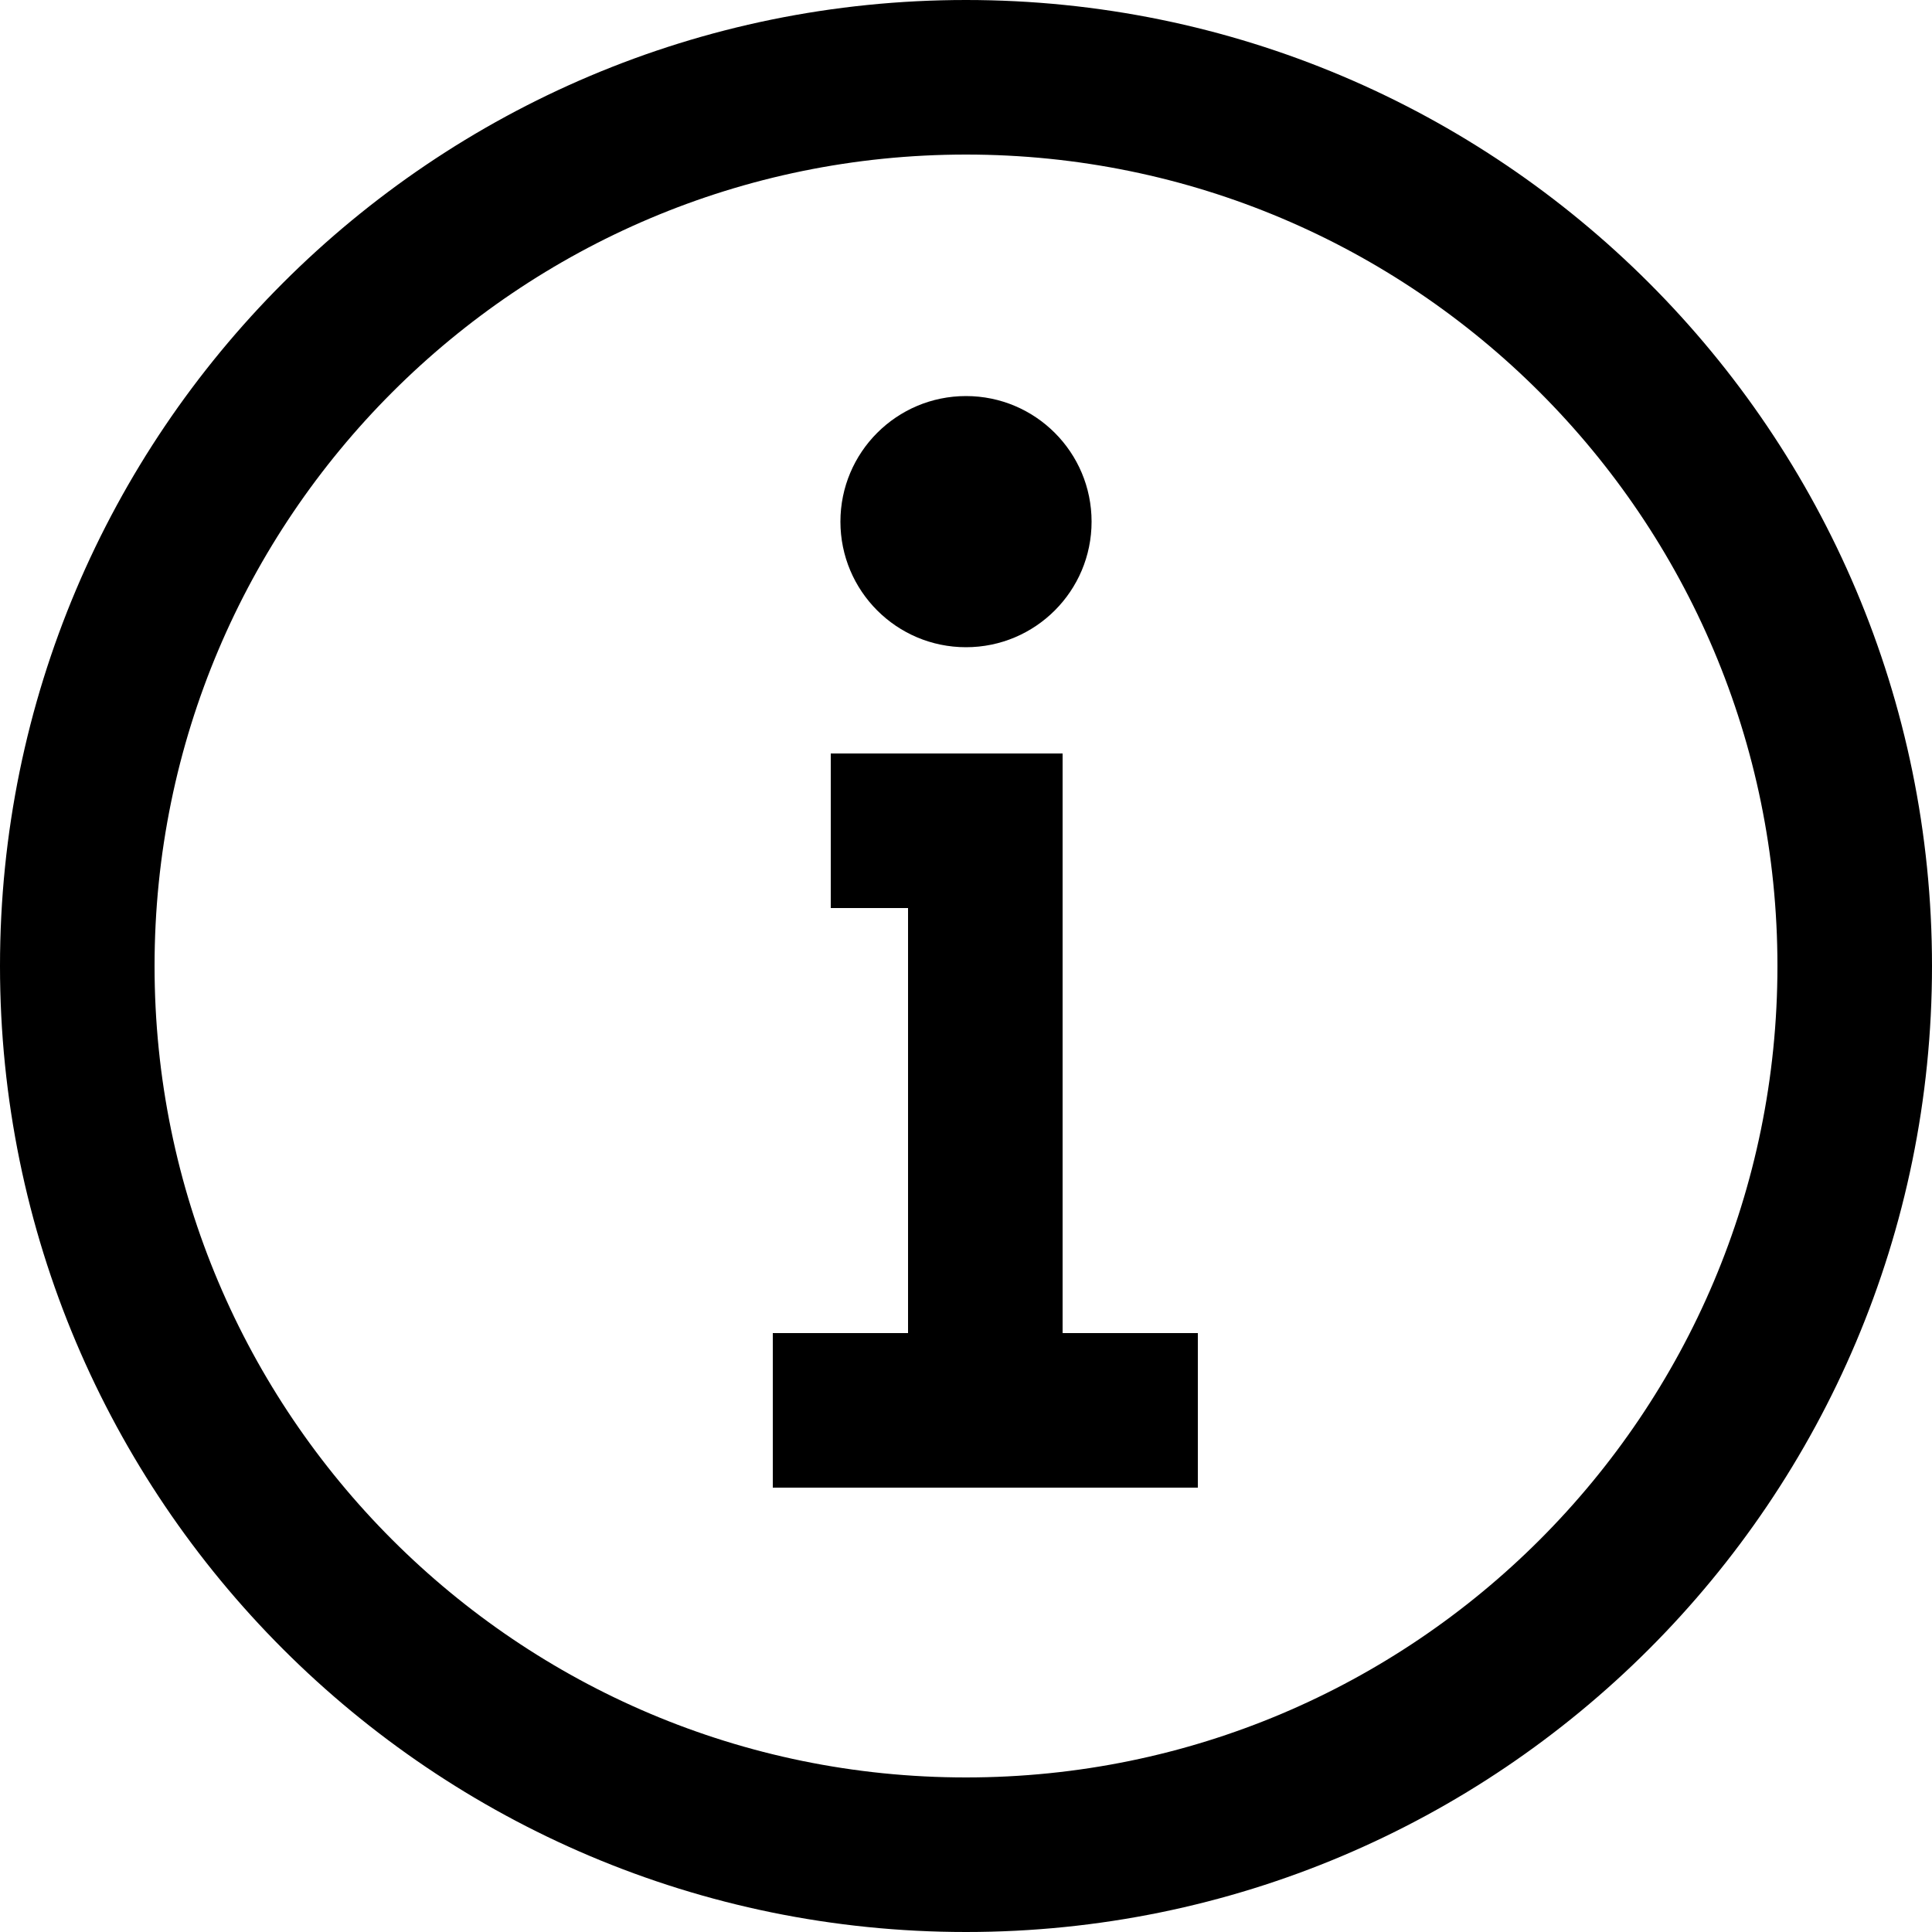
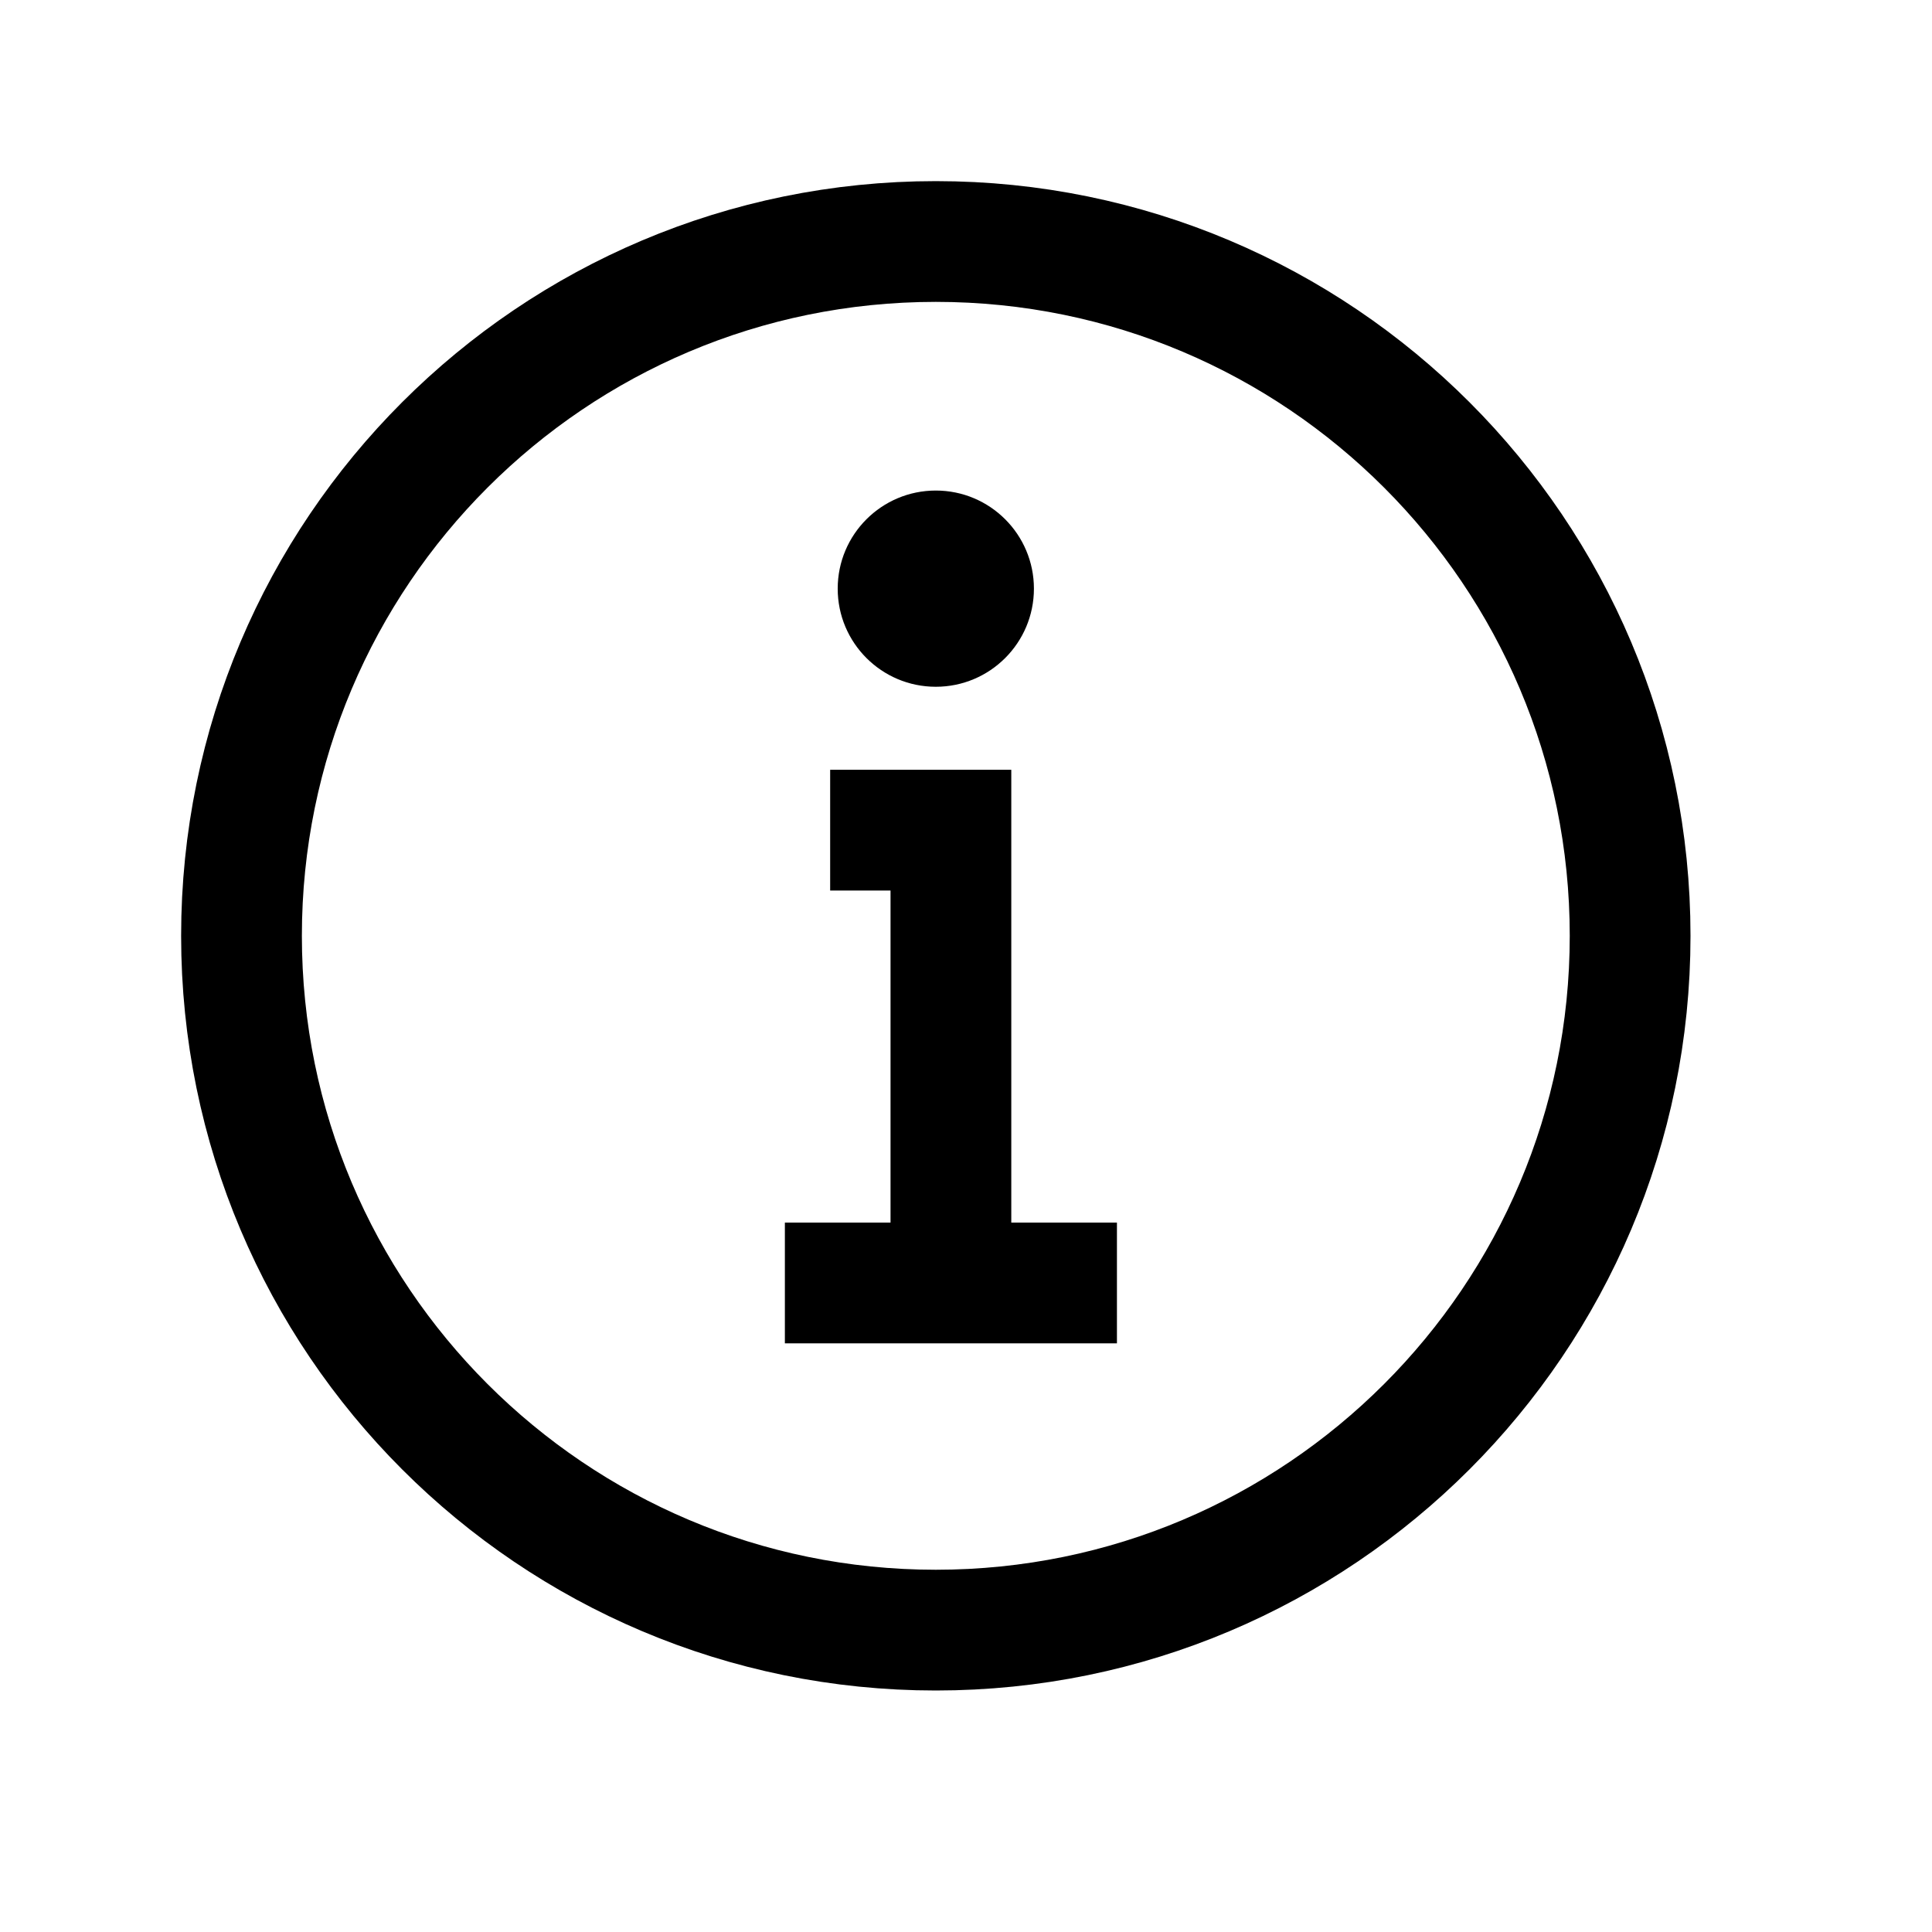
- <svg xmlns="http://www.w3.org/2000/svg" fill="currentColor" stroke-width="32" viewBox="48 48 400 400">
+ <svg xmlns="http://www.w3.org/2000/svg" width="46.08" height="46.08" viewBox="0 0 512 512" fill="currentColor" stroke-width="32">
  <path fill="none" stroke="currentColor" d="M248 64C146.39 64 64 146.39 64 248s82.39 184 184 184 184-82.39 184-184S349.61 64 248 64z" />
  <path fill="none" stroke="currentColor" d="M220 220h32v116" />
  <path fill="none" stroke="currentColor" d="M208 340h88" />
  <path d="M248 130a26 26 0 1026 26 26 26 0 00-26-26z" />
</svg>
